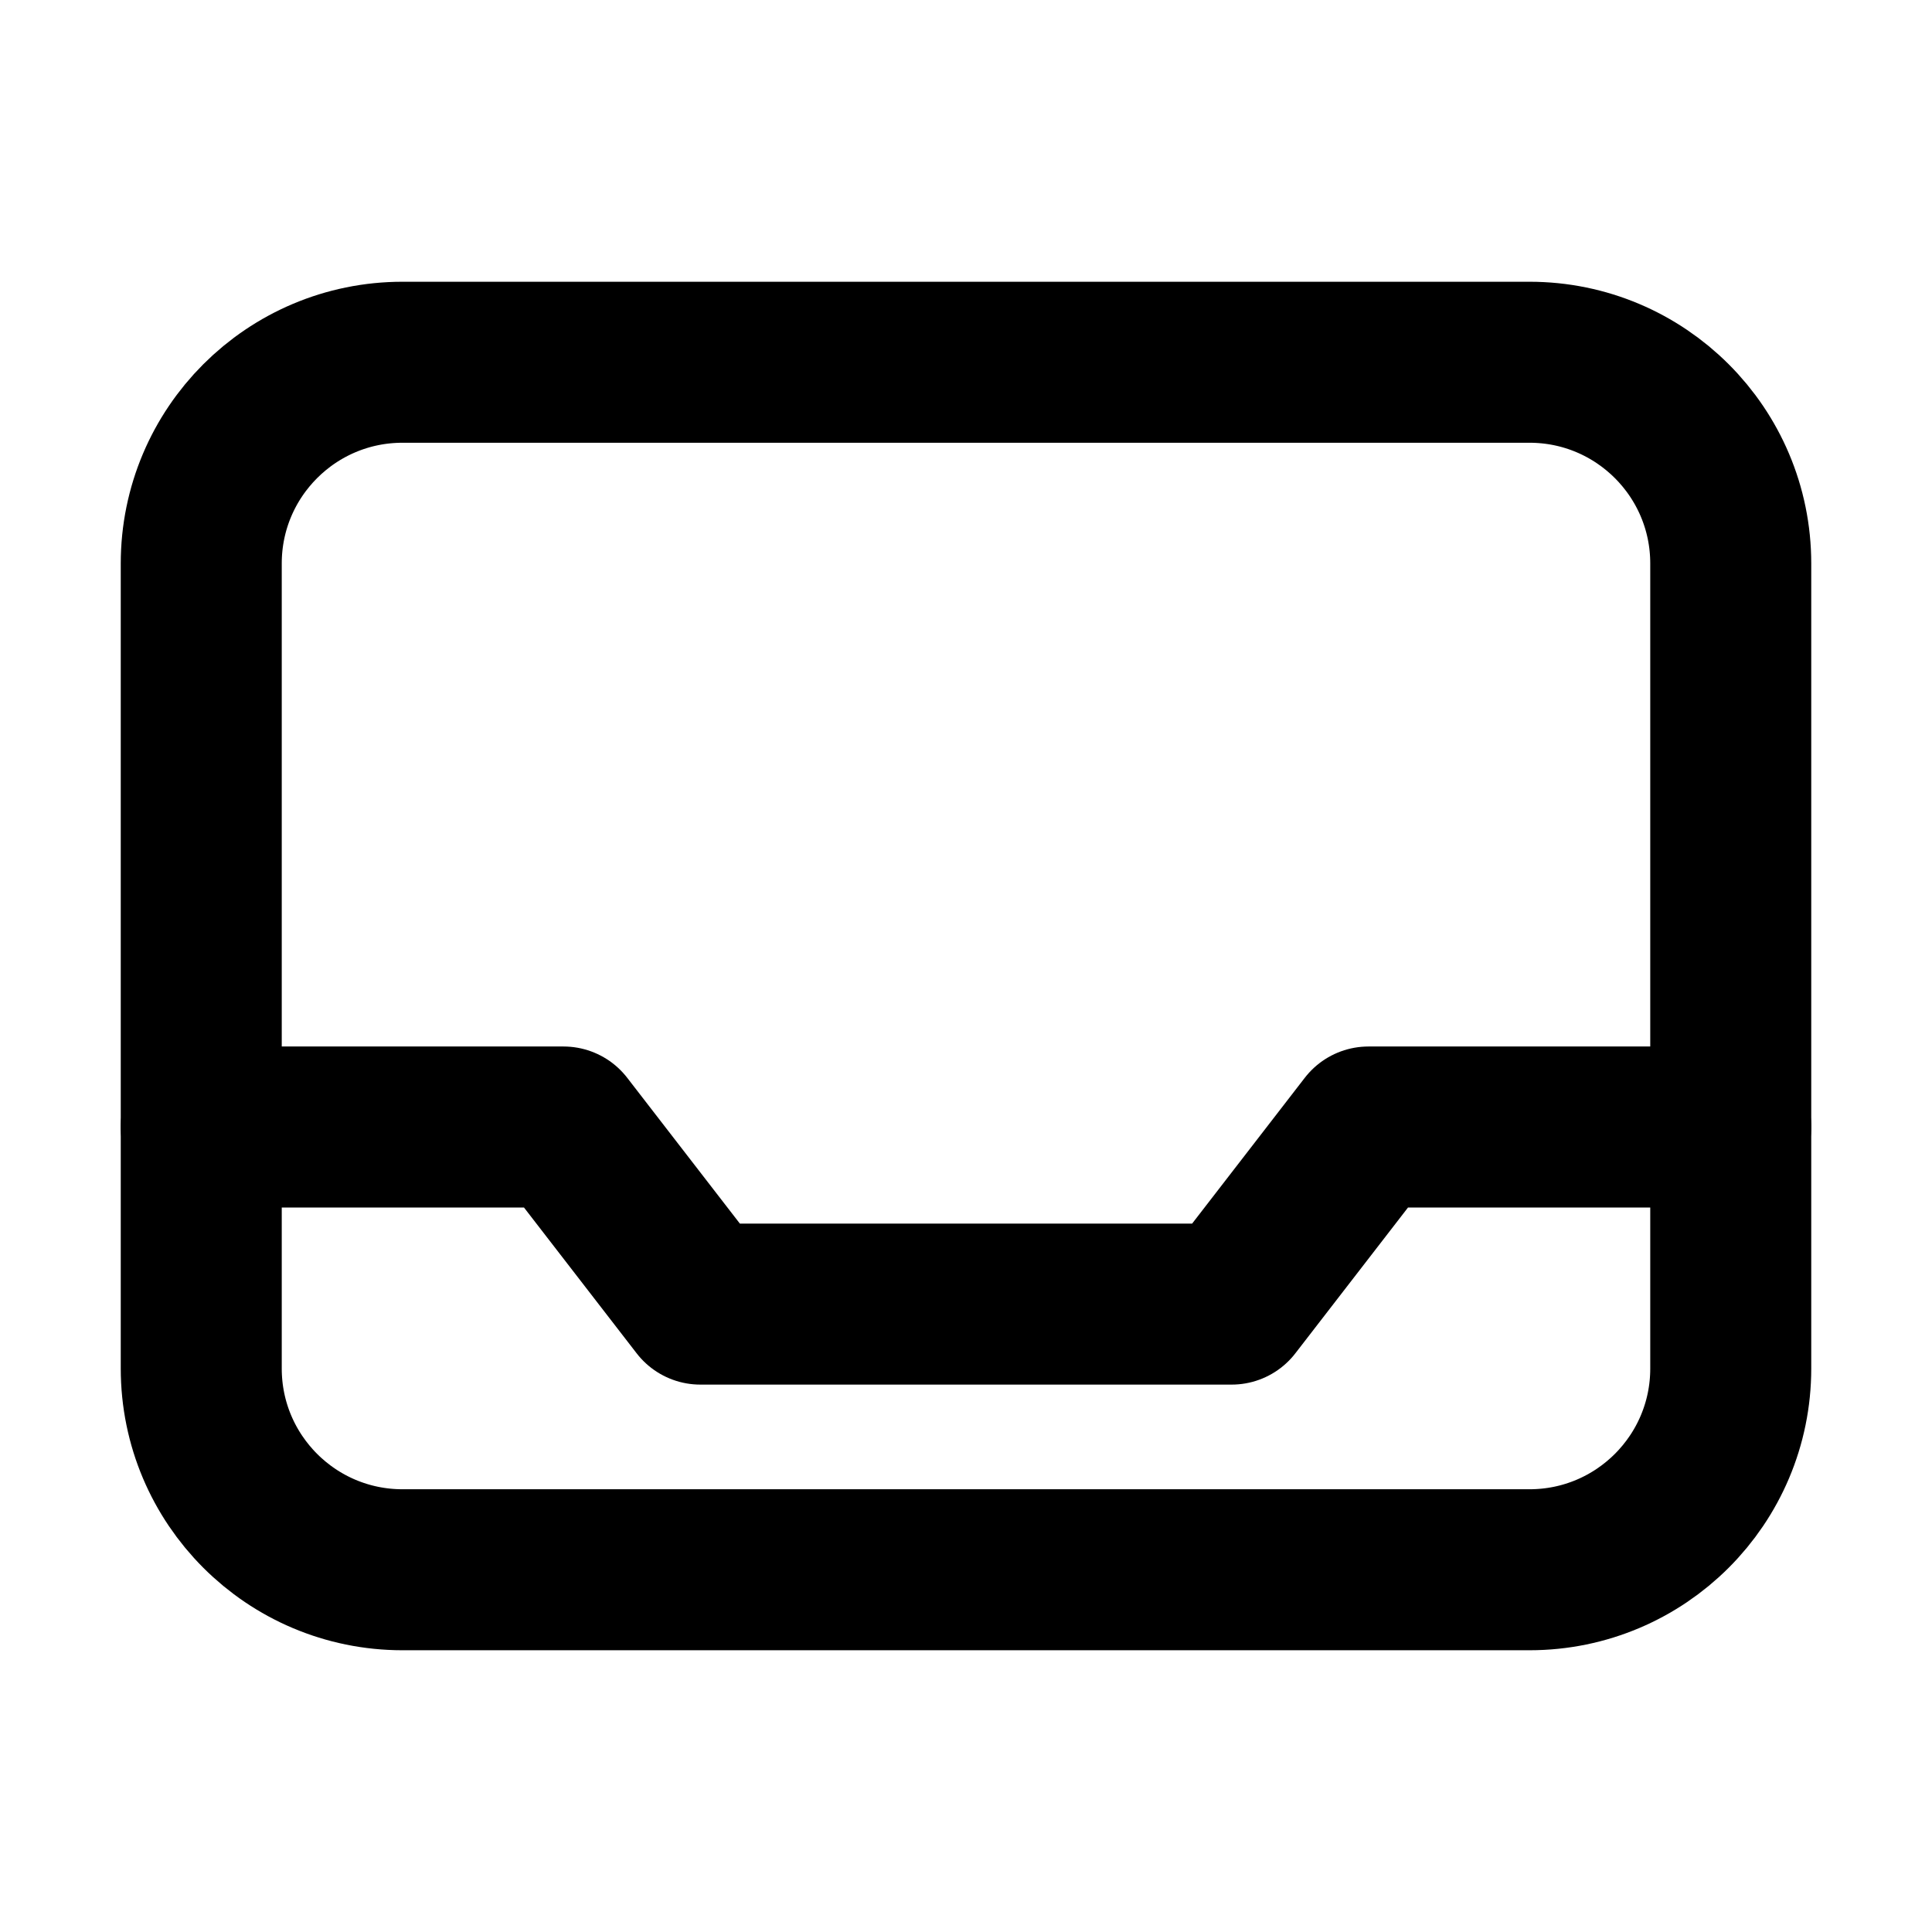
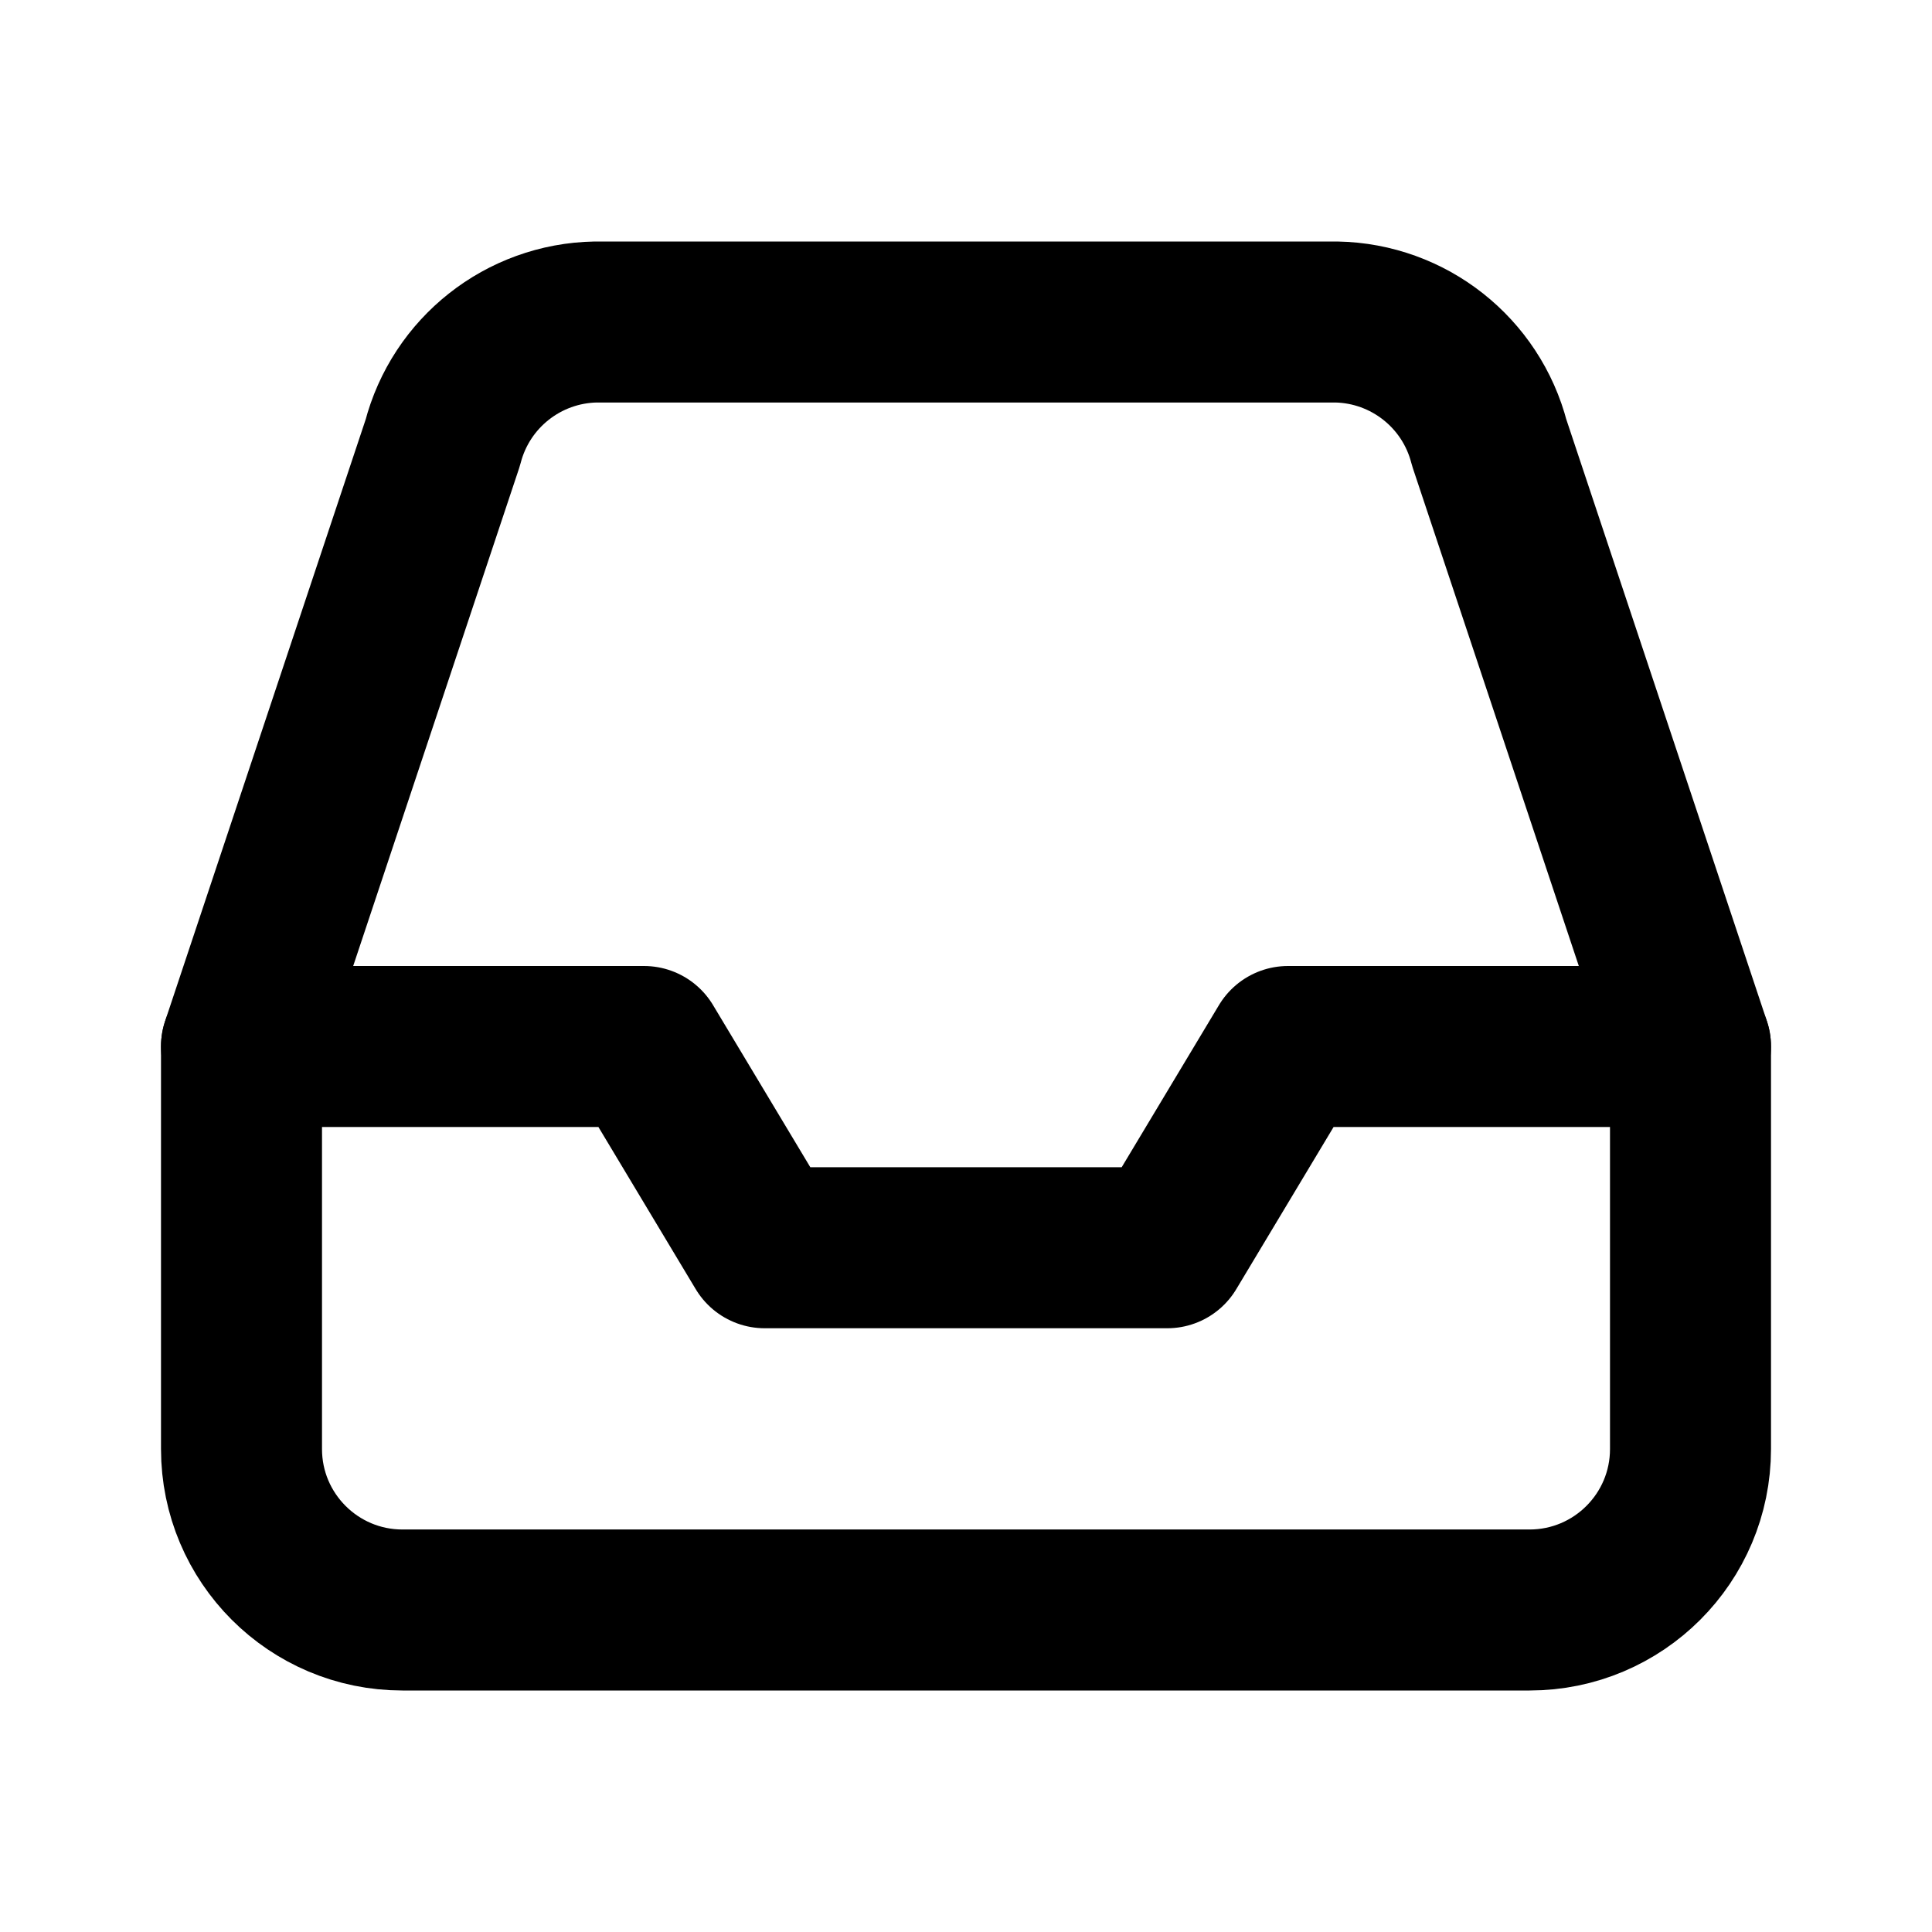
<svg xmlns="http://www.w3.org/2000/svg" viewBox="0 0 24 24" fill="none">
  <g stroke="currentColor" stroke-width="2" stroke-linecap="round" stroke-linejoin="round">
-     <rect x="2.5" y="4.5" width="19" height="15" rx="2.5" />
-     <path d="M2.5 14h4.5l1.7 2.2h6.6L17 14h4.5" />
+     <path d="M3 13 5.5 5.5A2 2 0 0 1 7.4 4h9.2a2 2 0 0 1 1.9 1.5L21 13v5a2 2 0 0 1-2 2H5a2 2 0 0 1-2-2Z" />
+     <path d="M3 13h5l1.5 2.5h5L16 13h5" />
  </g>
</svg>
